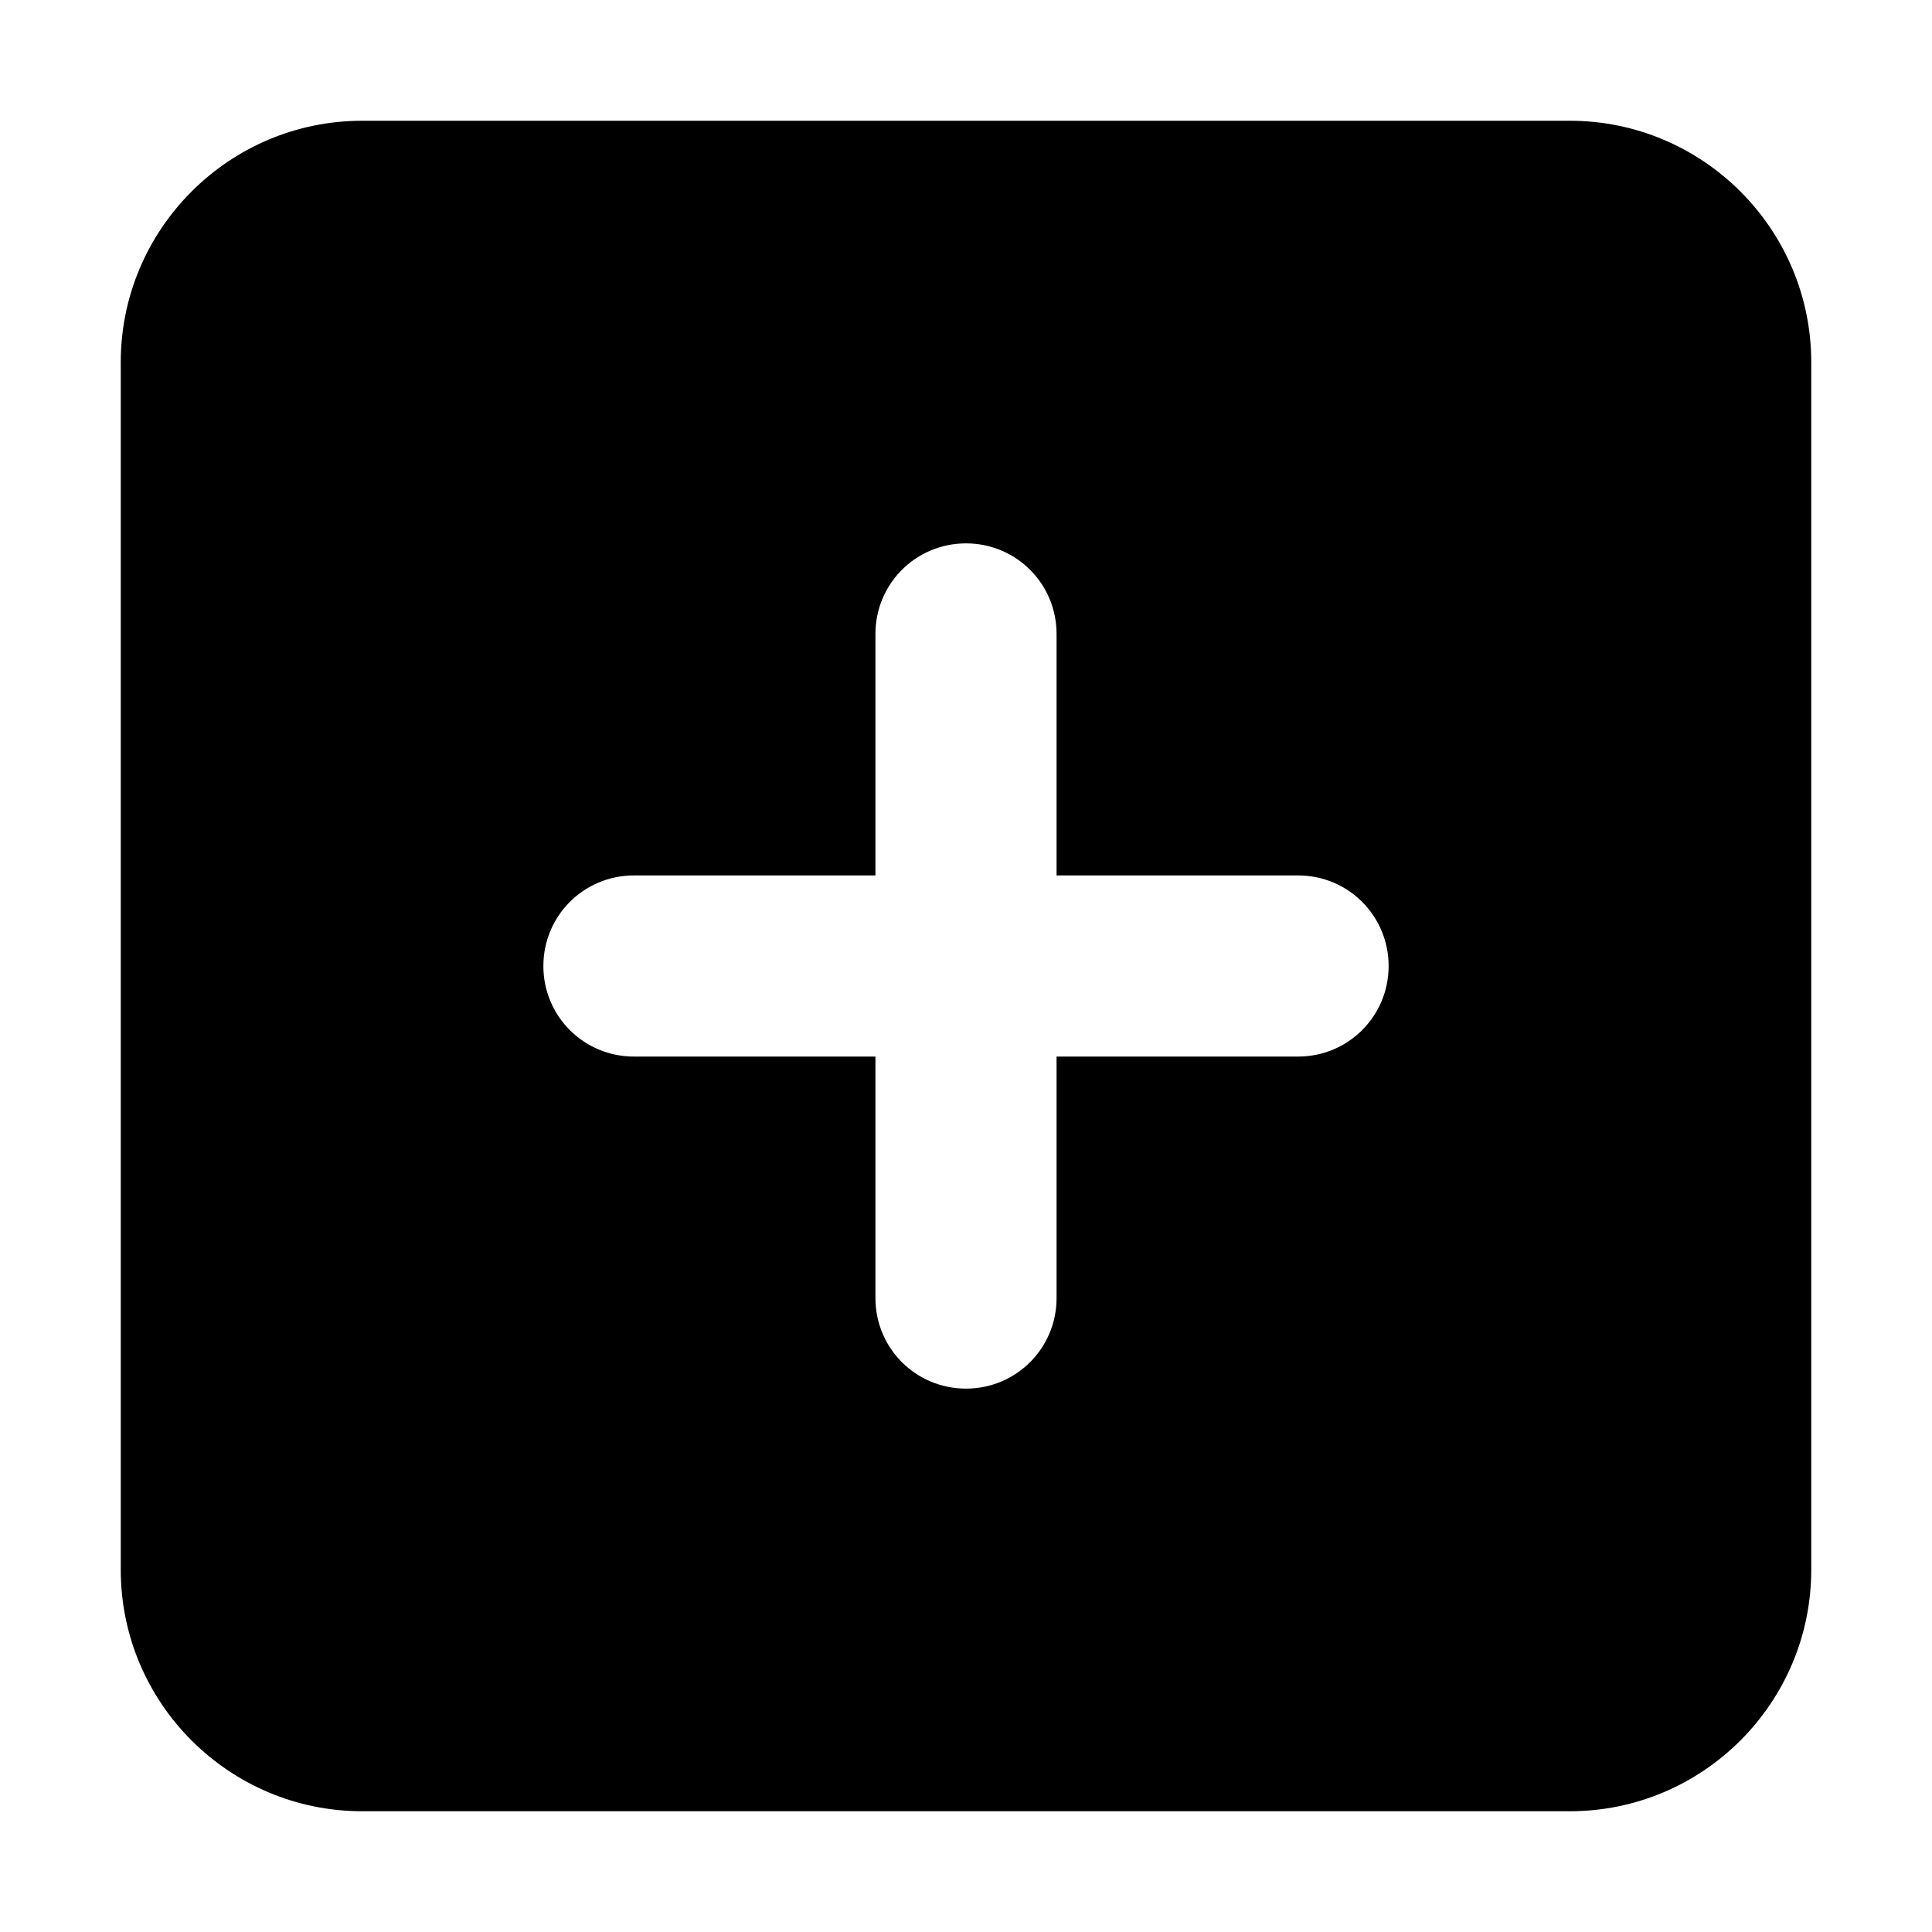
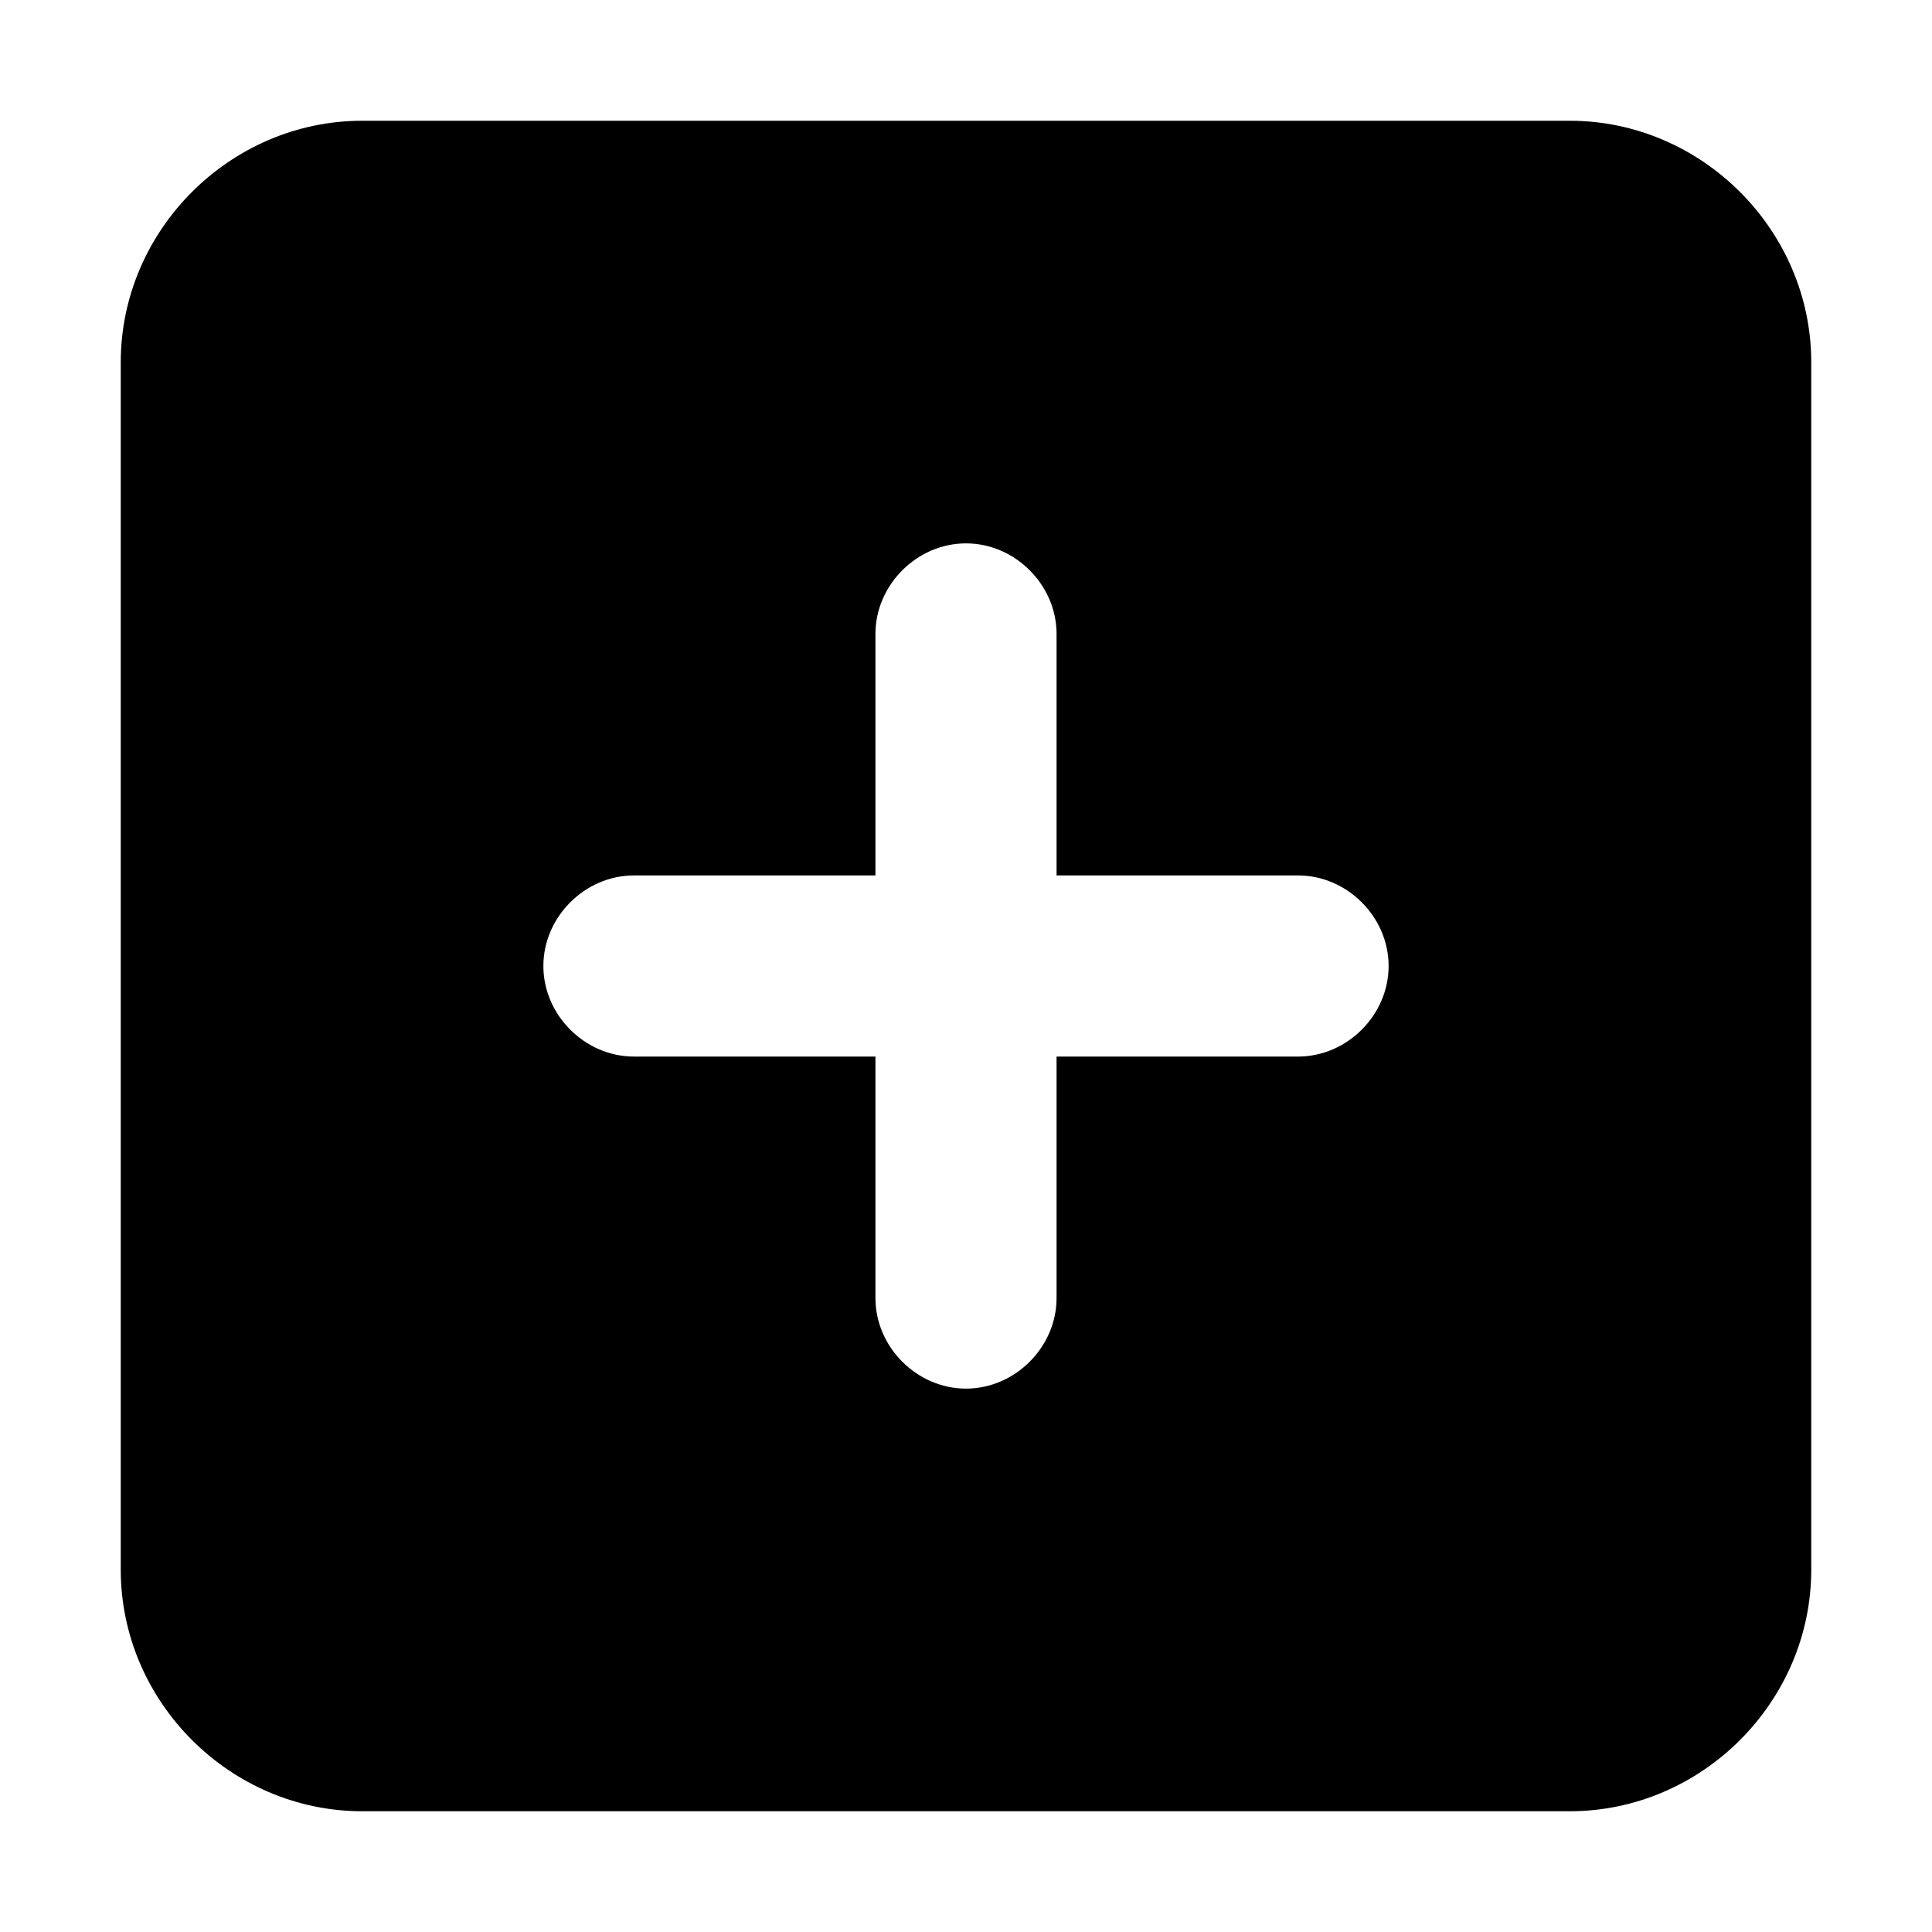
- <svg xmlns="http://www.w3.org/2000/svg" viewBox="-32 0 512 512">
-   <path d="M64 32C28.7 32 0 60.7 0 96V416c0 35.3 28.7 64 64 64H384c35.3 0 64-28.7 64-64V96c0-35.3-28.7-64-64-64H64zM200 344V280H136c-13.3 0-24-10.7-24-24s10.7-24 24-24h64V168c0-13.3 10.7-24 24-24s24 10.7 24 24v64h64c13.3 0 24 10.7 24 24s-10.7 24-24 24H248v64c0 13.3-10.7 24-24 24s-24-10.7-24-24z" />
+ <svg xmlns="http://www.w3.org/2000/svg" viewBox="0 0 512 512" fill="currentColor">
+   <path d="m96 32c-35 0-64 29-64 64v320c0 35 29 64 64 64h320c35 0 64-29 64-64v-320c0-35-29-64-64-64h-320zm136 312v-64h-64c-13 0-24-11-24-24s11-24 24-24h64v-64c0-13 11-24 24-24s24 11 24 24v64h64c13 0 24 11 24 24s-11 24-24 24h-64v64c0 13-11 24-24 24s-24-11-24-24z" />
</svg>
